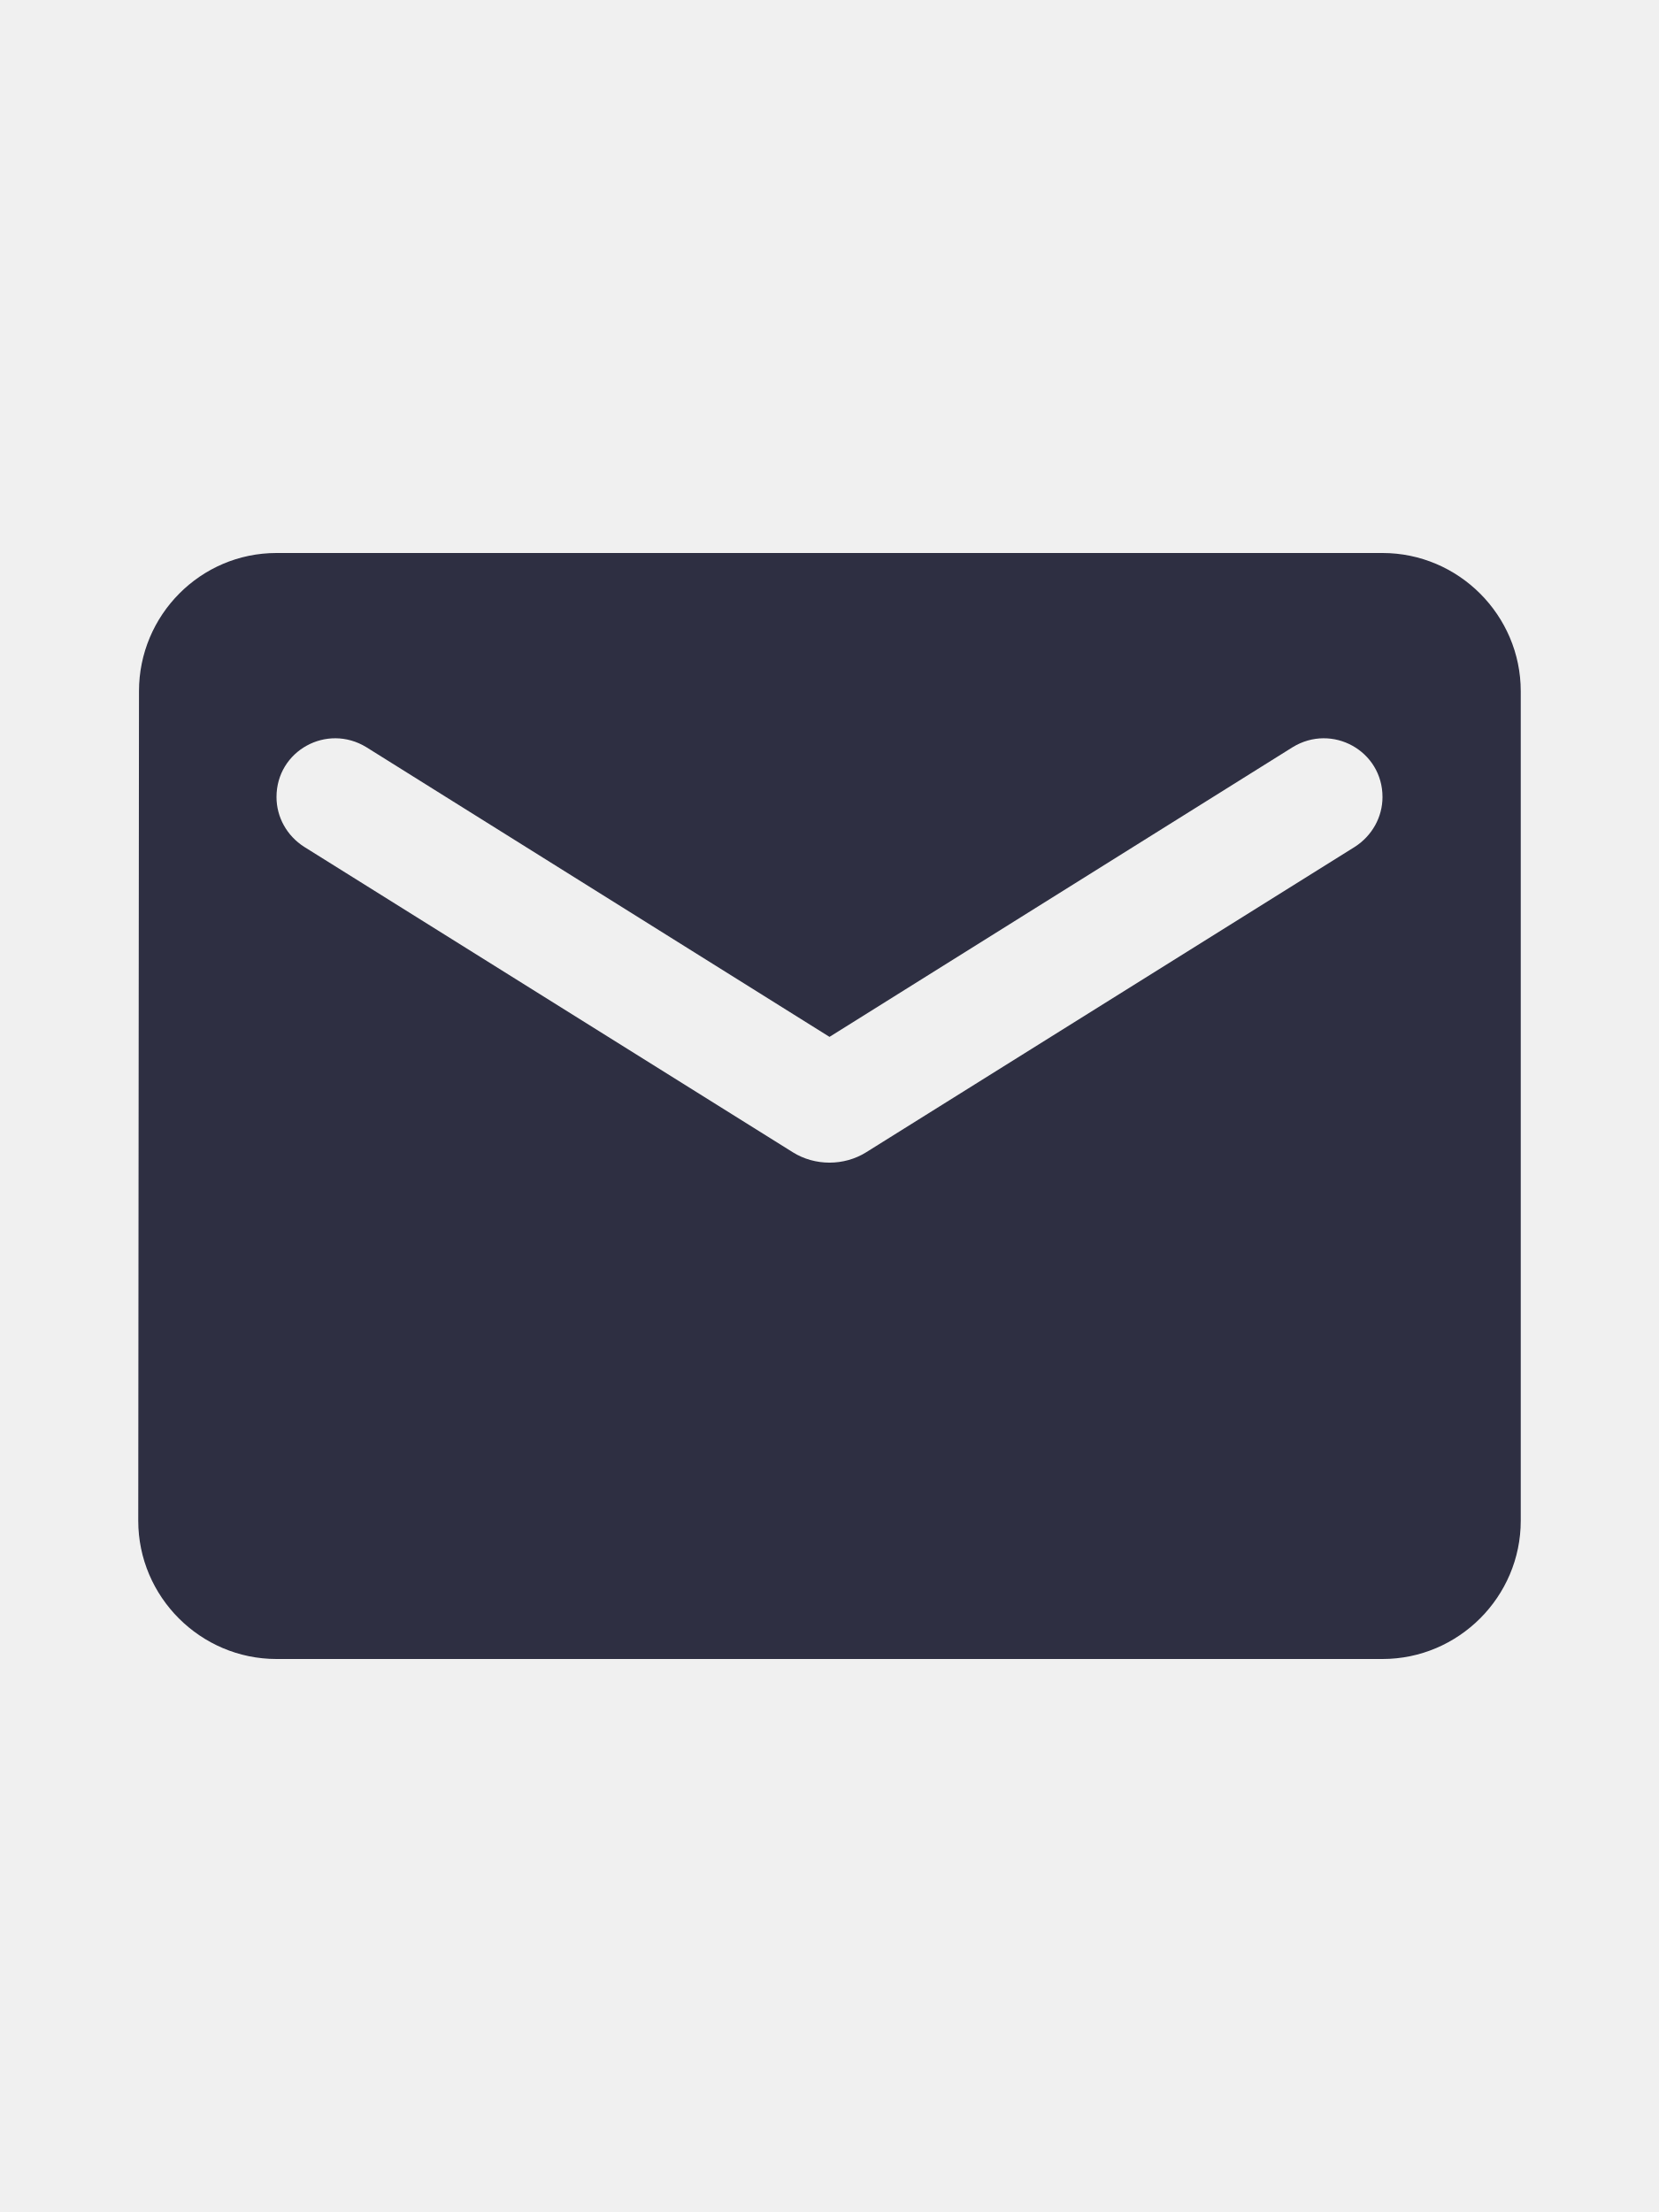
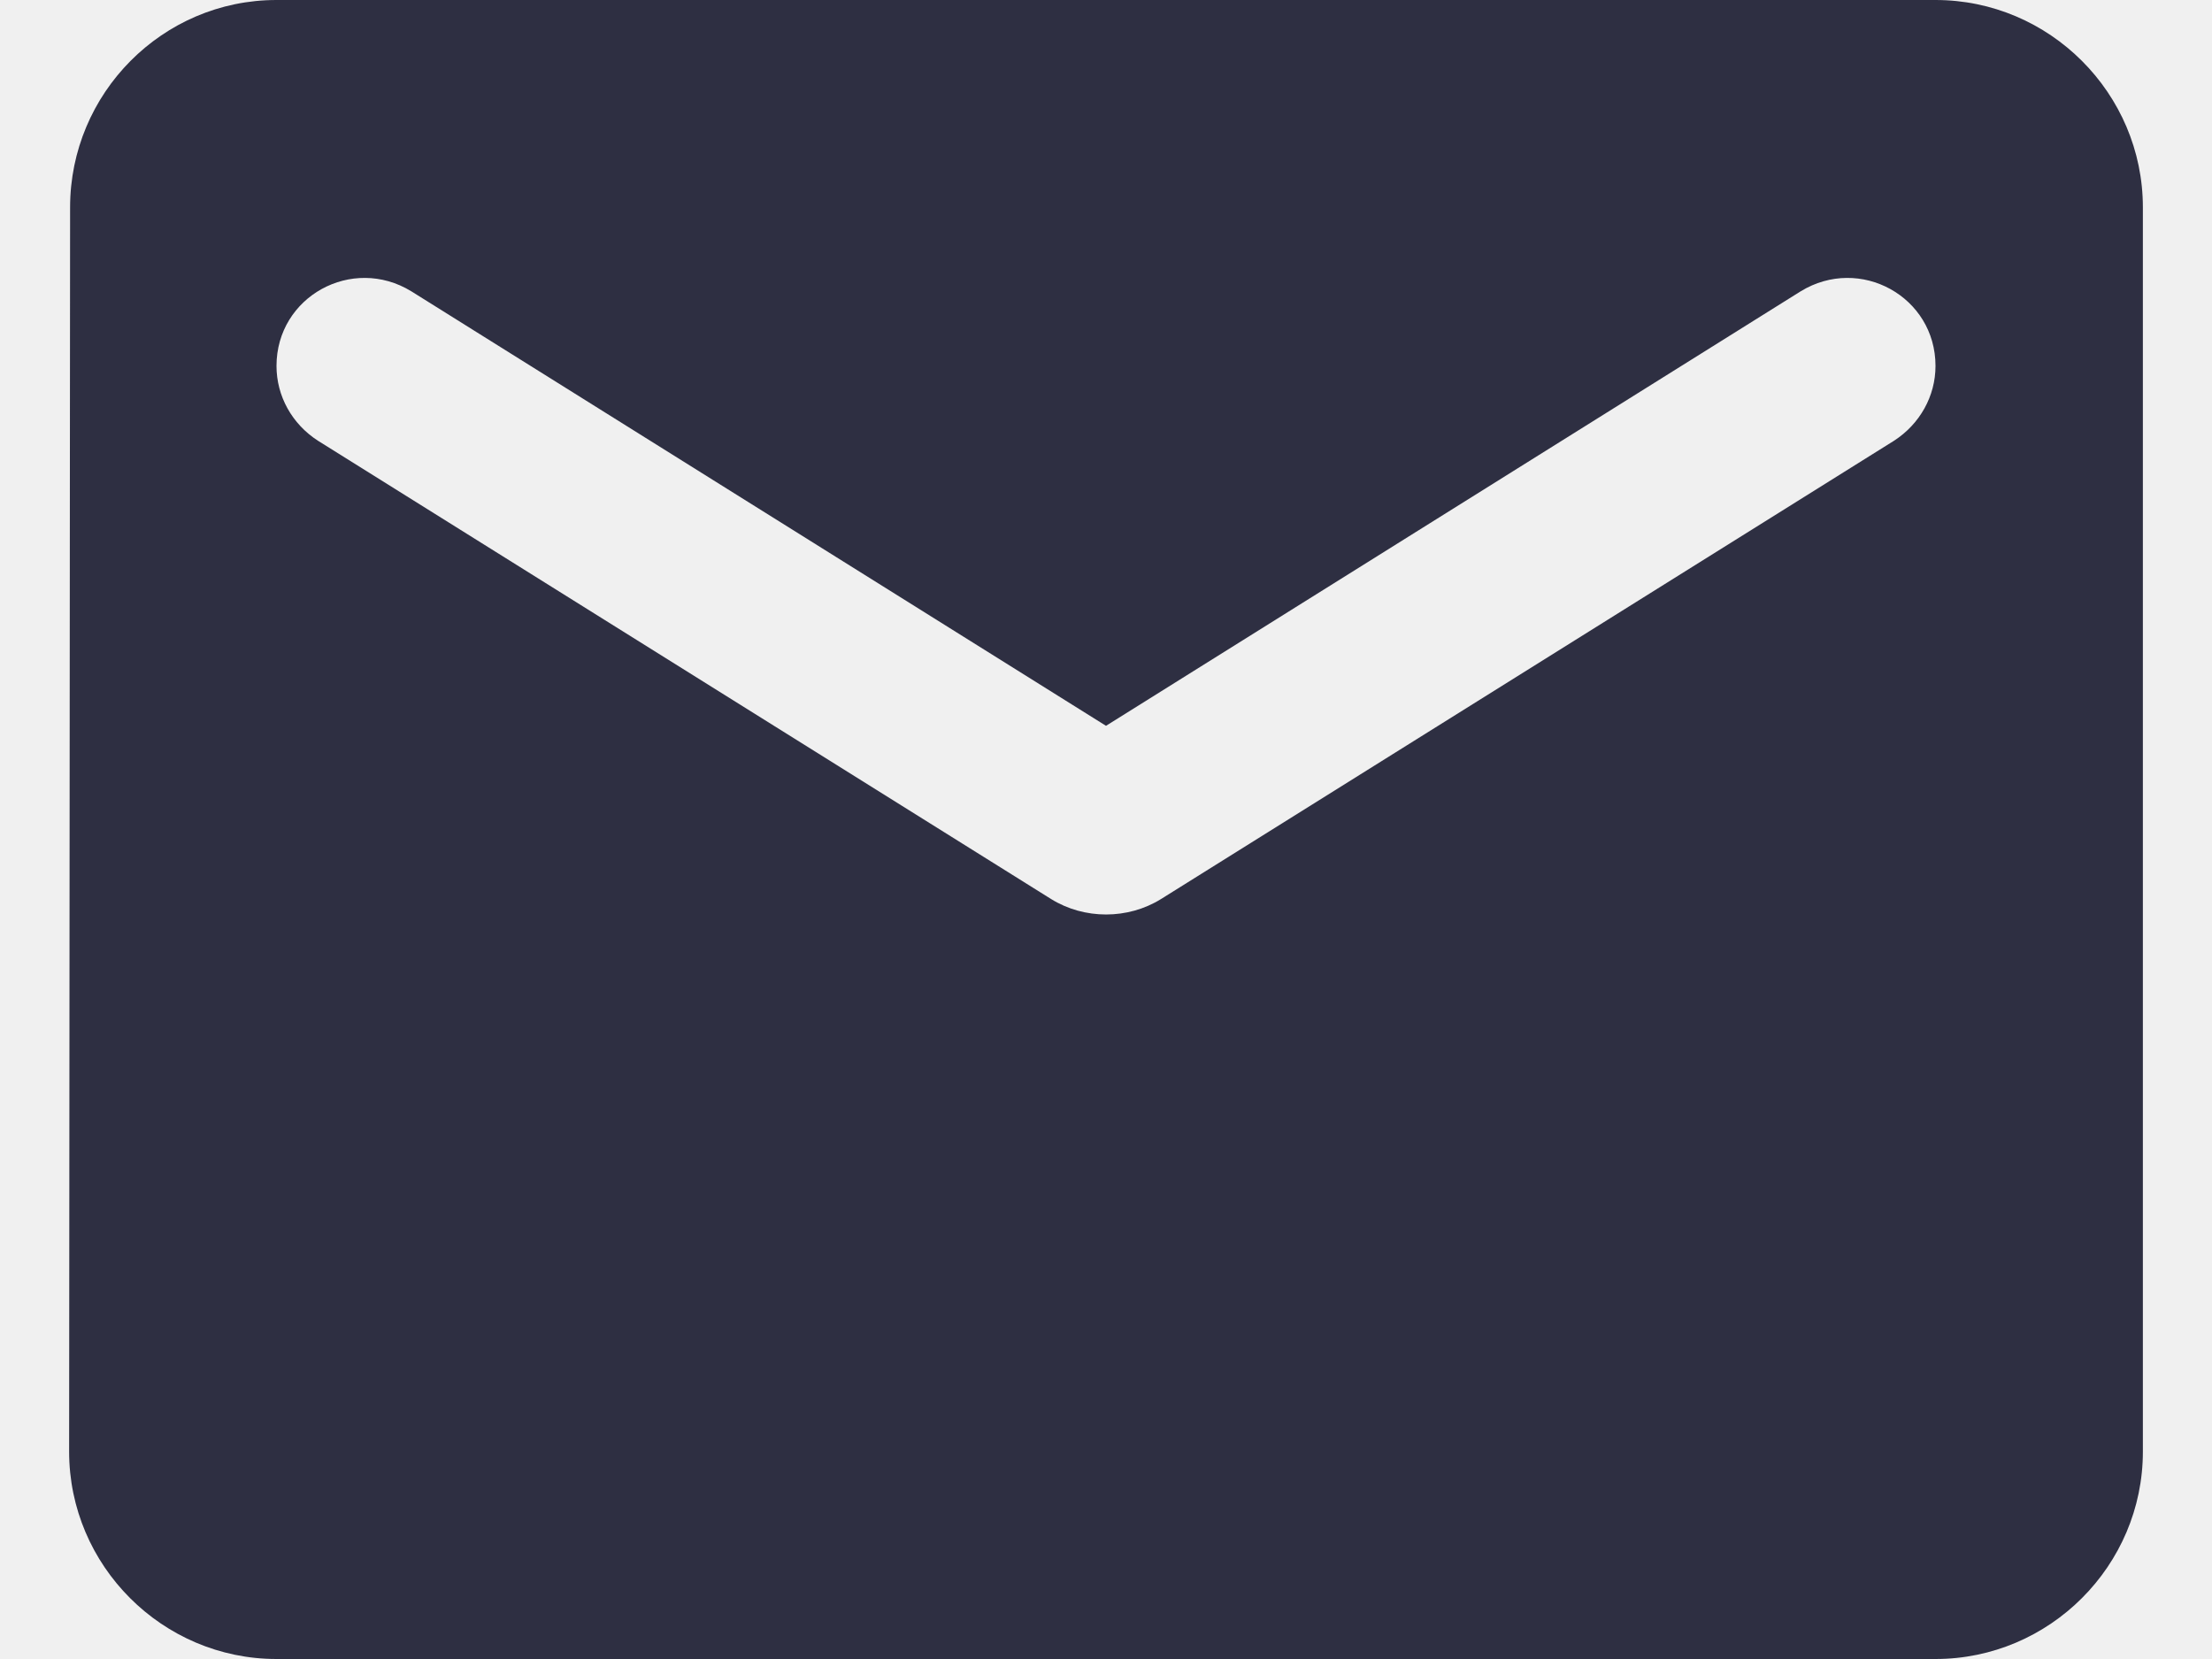
- <svg xmlns="http://www.w3.org/2000/svg" width="18" height="24" viewBox="0 0 18 24" fill="none">
-   <g clip-path="url(#clip0_297083_8311)">
-     <path d="M15 6H3C2.175 6 1.508 6.675 1.508 7.5L1.5 16.5C1.5 17.325 2.175 18 3 18H15C15.825 18 16.5 17.325 16.5 16.5V7.5C16.5 6.675 15.825 6 15 6ZM14.7 9.188L9.398 12.502C9.158 12.652 8.842 12.652 8.602 12.502L3.3 9.188C3.112 9.068 3 8.865 3 8.648C3 8.145 3.547 7.845 3.975 8.107L9 11.25L14.025 8.107C14.453 7.845 15 8.145 15 8.648C15 8.865 14.887 9.068 14.7 9.188Z" fill="#2E2F42" />
-   </g>
-   <defs>
-     <clipPath id="clip0_297083_8311">
-       <rect width="18" height="24" fill="white" />
-     </clipPath>
-   </defs>
+ <svg xmlns="http://www.w3.org/2000/svg" width="16" height="12" viewBox="0 0 16 12" fill="none">
+   <path d="M14 0H2C1.175 0 0.507 0.675 0.507 1.5L0.5 10.5C0.5 11.325 1.175 12 2 12H14C14.825 12 15.5 11.325 15.5 10.5V1.5C15.5 0.675 14.825 0 14 0ZM13.7 3.188L8.398 6.503C8.158 6.652 7.843 6.652 7.603 6.503L2.3 3.188C2.112 3.067 2 2.865 2 2.647C2 2.145 2.547 1.845 2.975 2.107L8 5.25L13.025 2.107C13.453 1.845 14 2.145 14 2.647C14 2.865 13.887 3.067 13.7 3.188Z" fill="#2E2F42" />
</svg>
